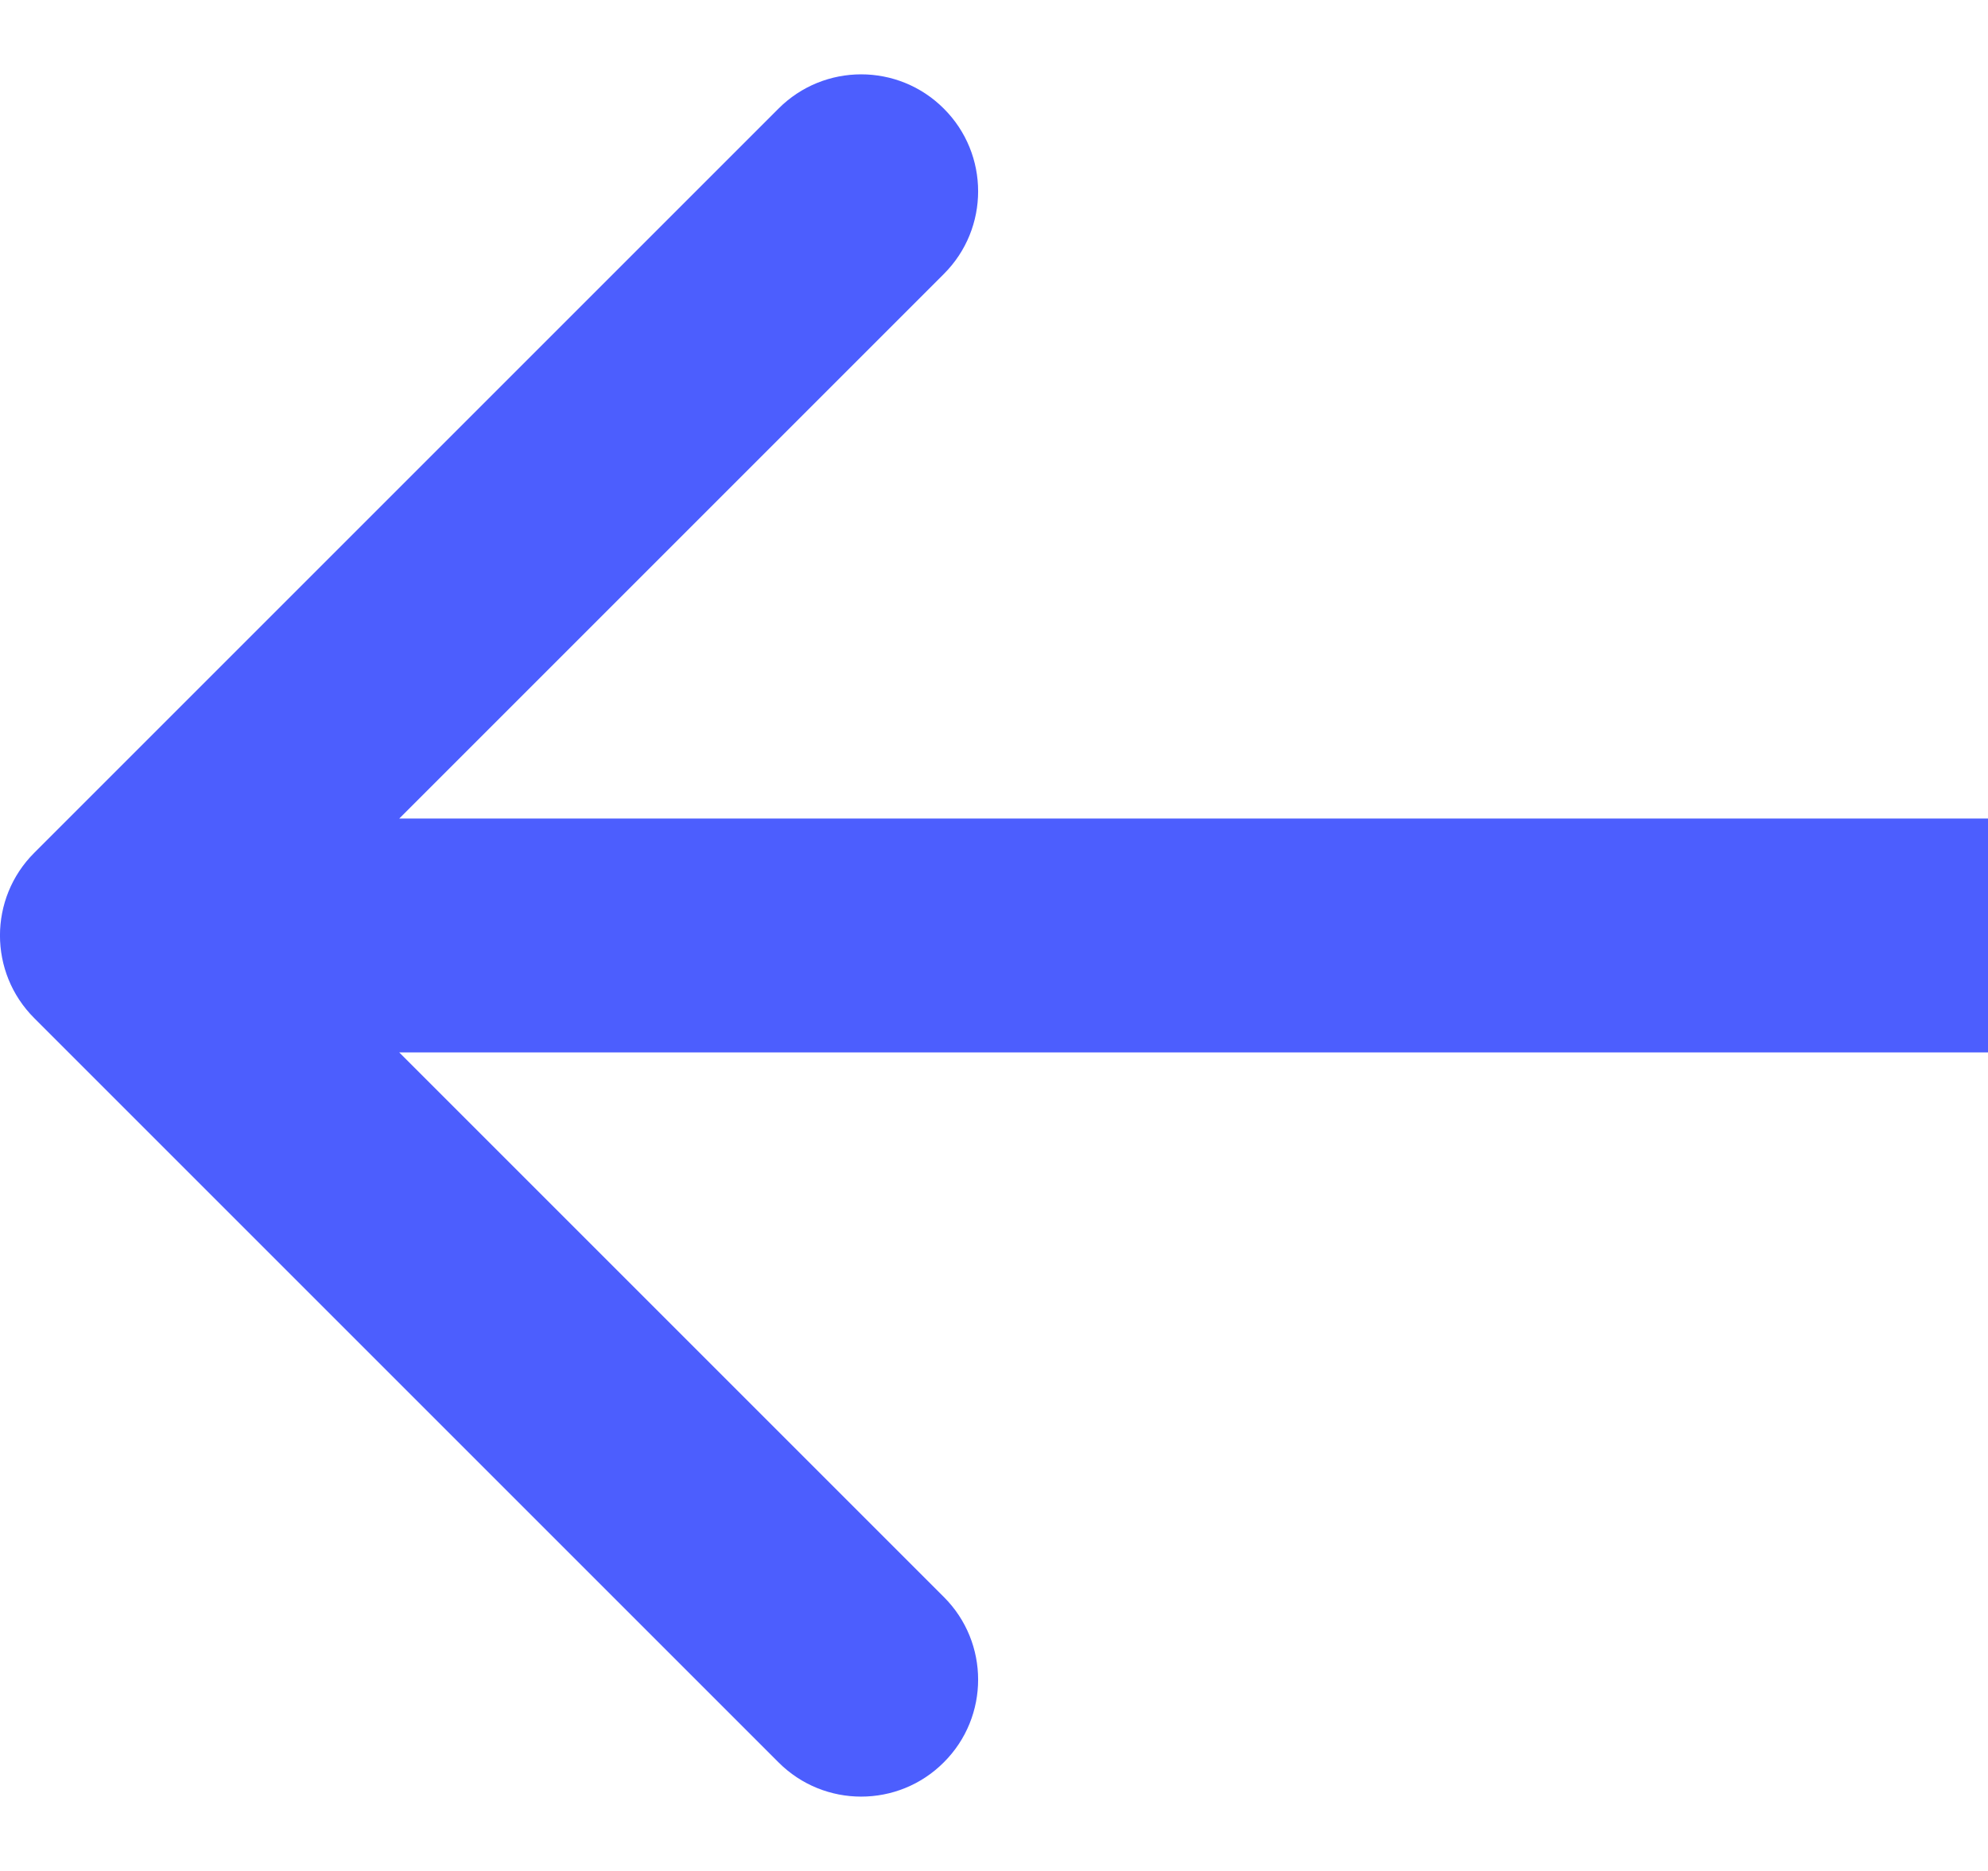
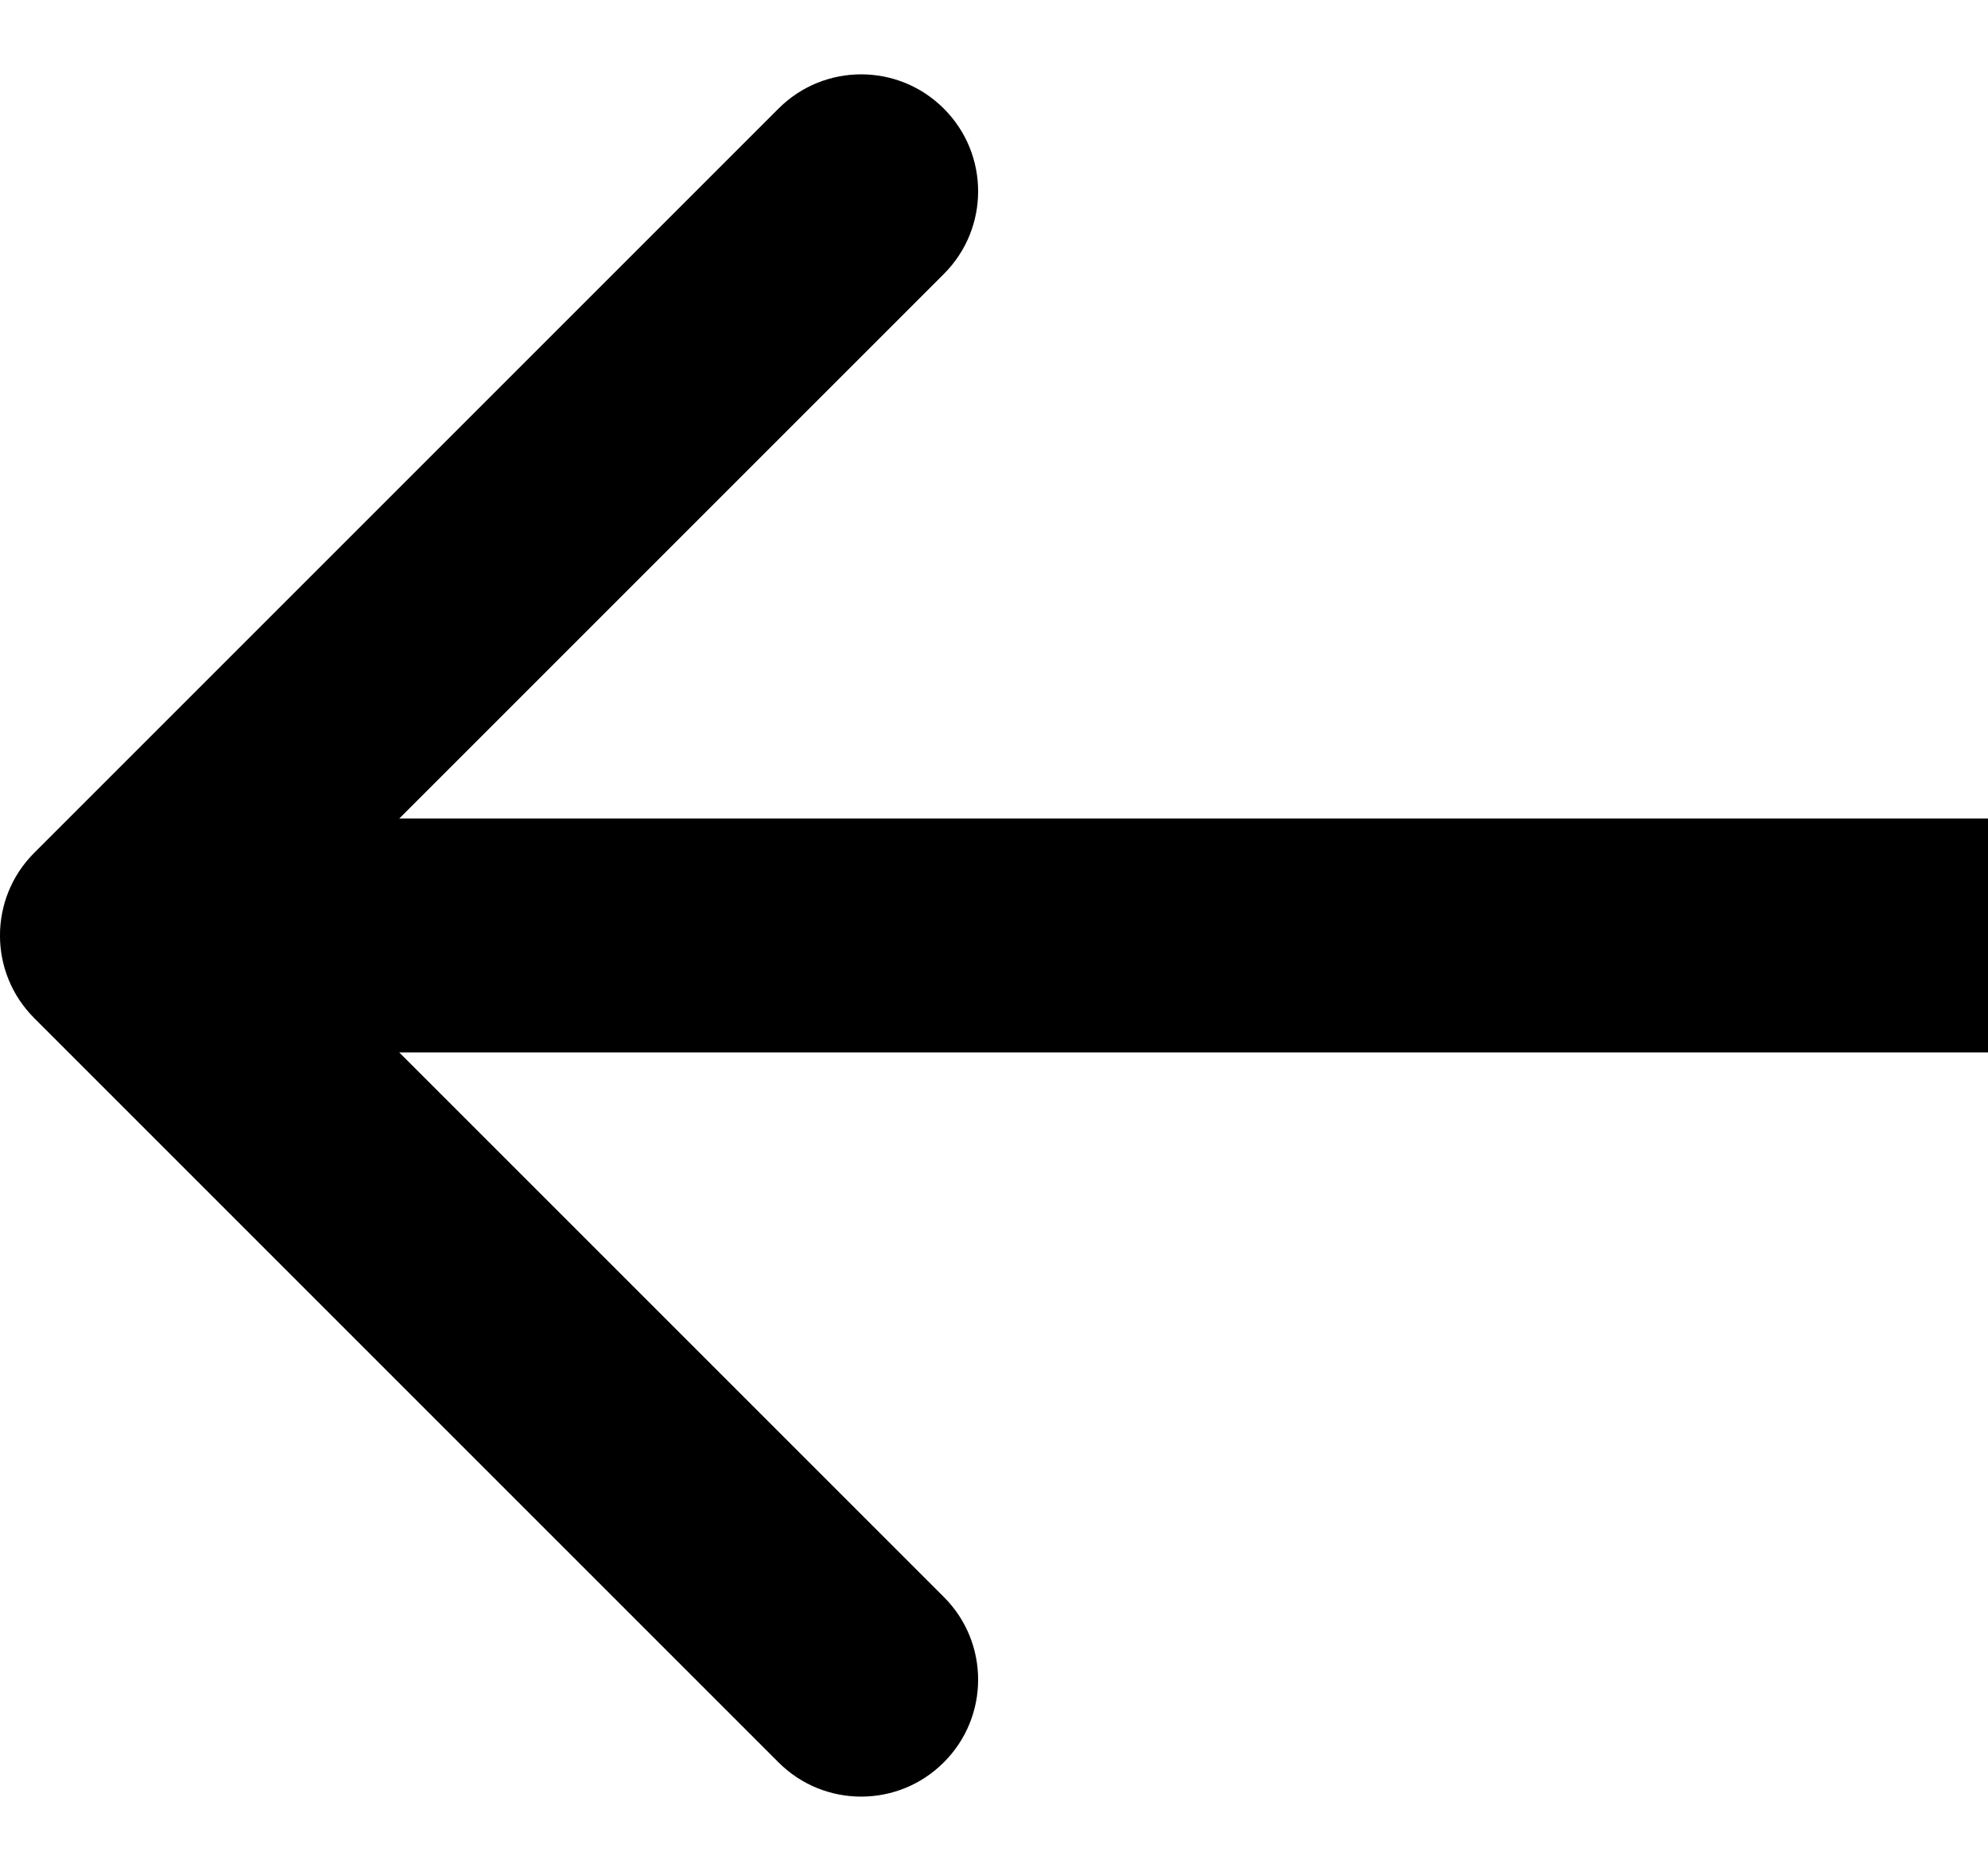
- <svg xmlns="http://www.w3.org/2000/svg" width="17" height="16" viewBox="0 0 17 16" fill="none">
-   <path d="M0.293 8.707C-0.098 8.317 -0.098 7.683 0.293 7.293L6.657 0.929C7.047 0.538 7.681 0.538 8.071 0.929C8.462 1.319 8.462 1.953 8.071 2.343L2.414 8L8.071 13.657C8.462 14.047 8.462 14.681 8.071 15.071C7.681 15.462 7.047 15.462 6.657 15.071L0.293 8.707ZM17 9L1 9L1 7L17 7L17 9Z" fill="#4C5EFE" />
+ <svg xmlns="http://www.w3.org/2000/svg" width="17" height="16" viewBox="0 0 17 16">
+   <path d="M0.293 8.707C-0.098 8.317 -0.098 7.683 0.293 7.293L6.657 0.929C7.047 0.538 7.681 0.538 8.071 0.929C8.462 1.319 8.462 1.953 8.071 2.343L2.414 8L8.071 13.657C8.462 14.047 8.462 14.681 8.071 15.071C7.681 15.462 7.047 15.462 6.657 15.071L0.293 8.707ZM17 9L1 9L1 7L17 7L17 9Z" />
</svg>
